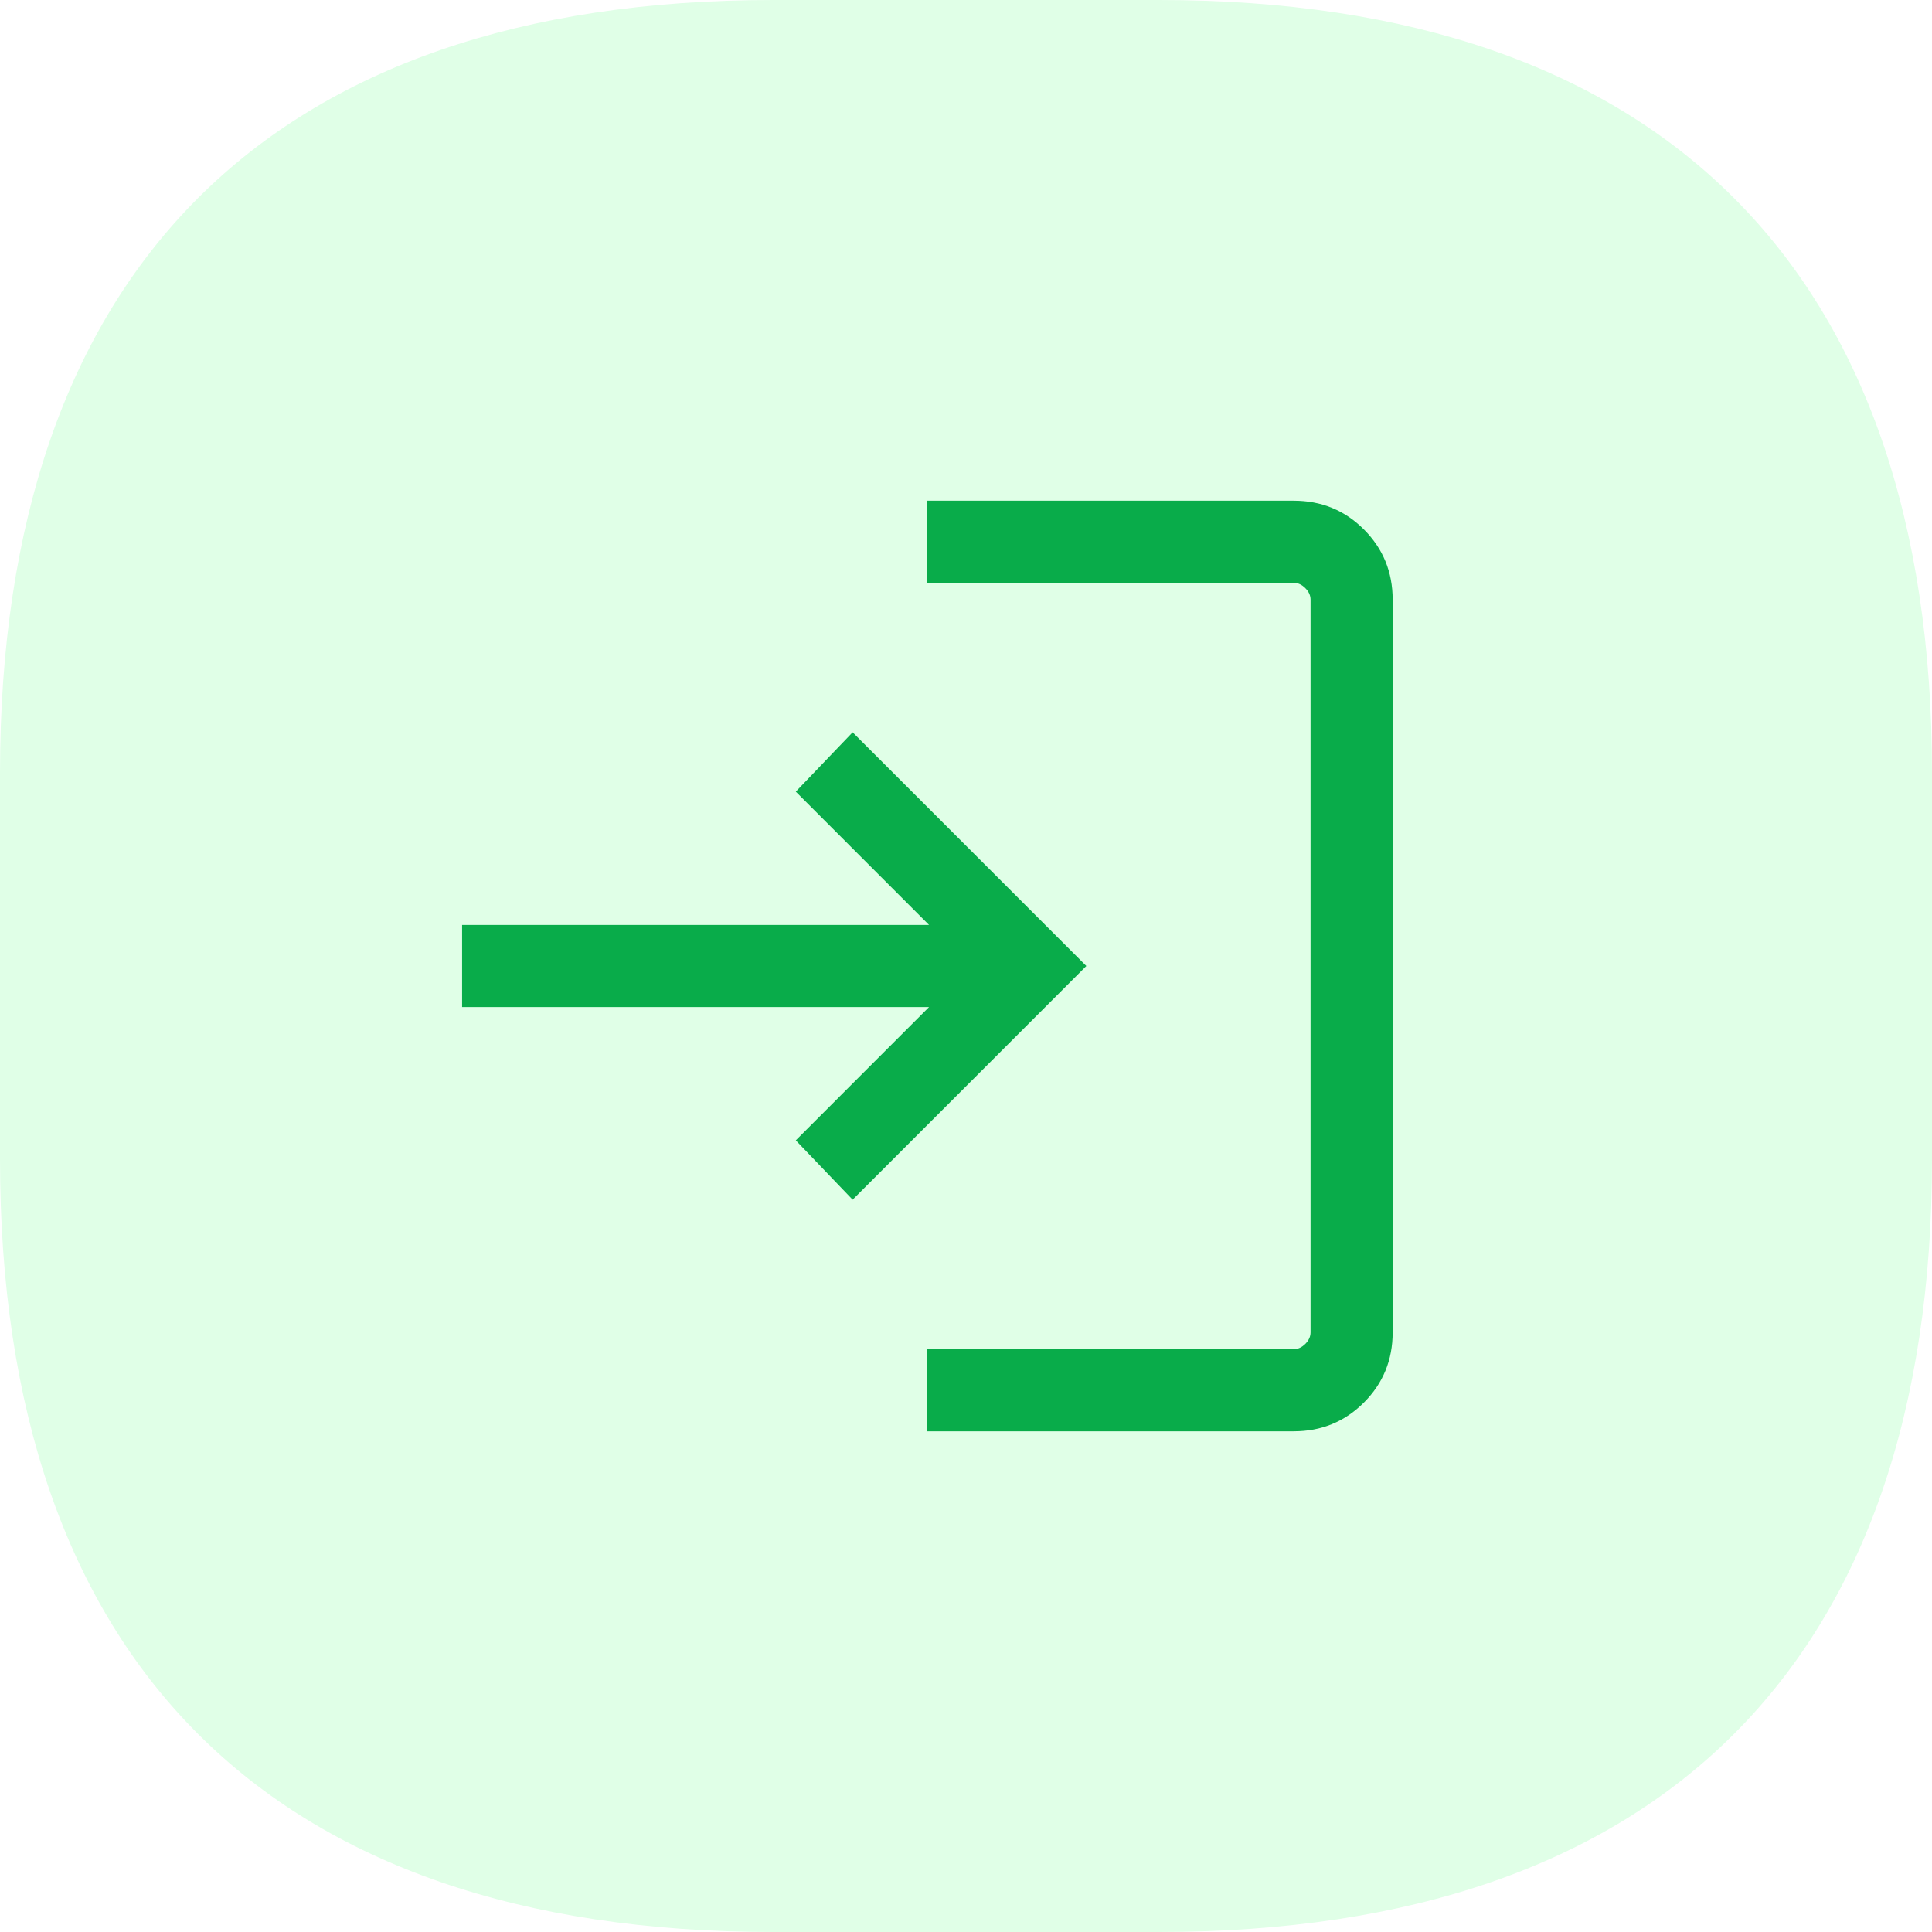
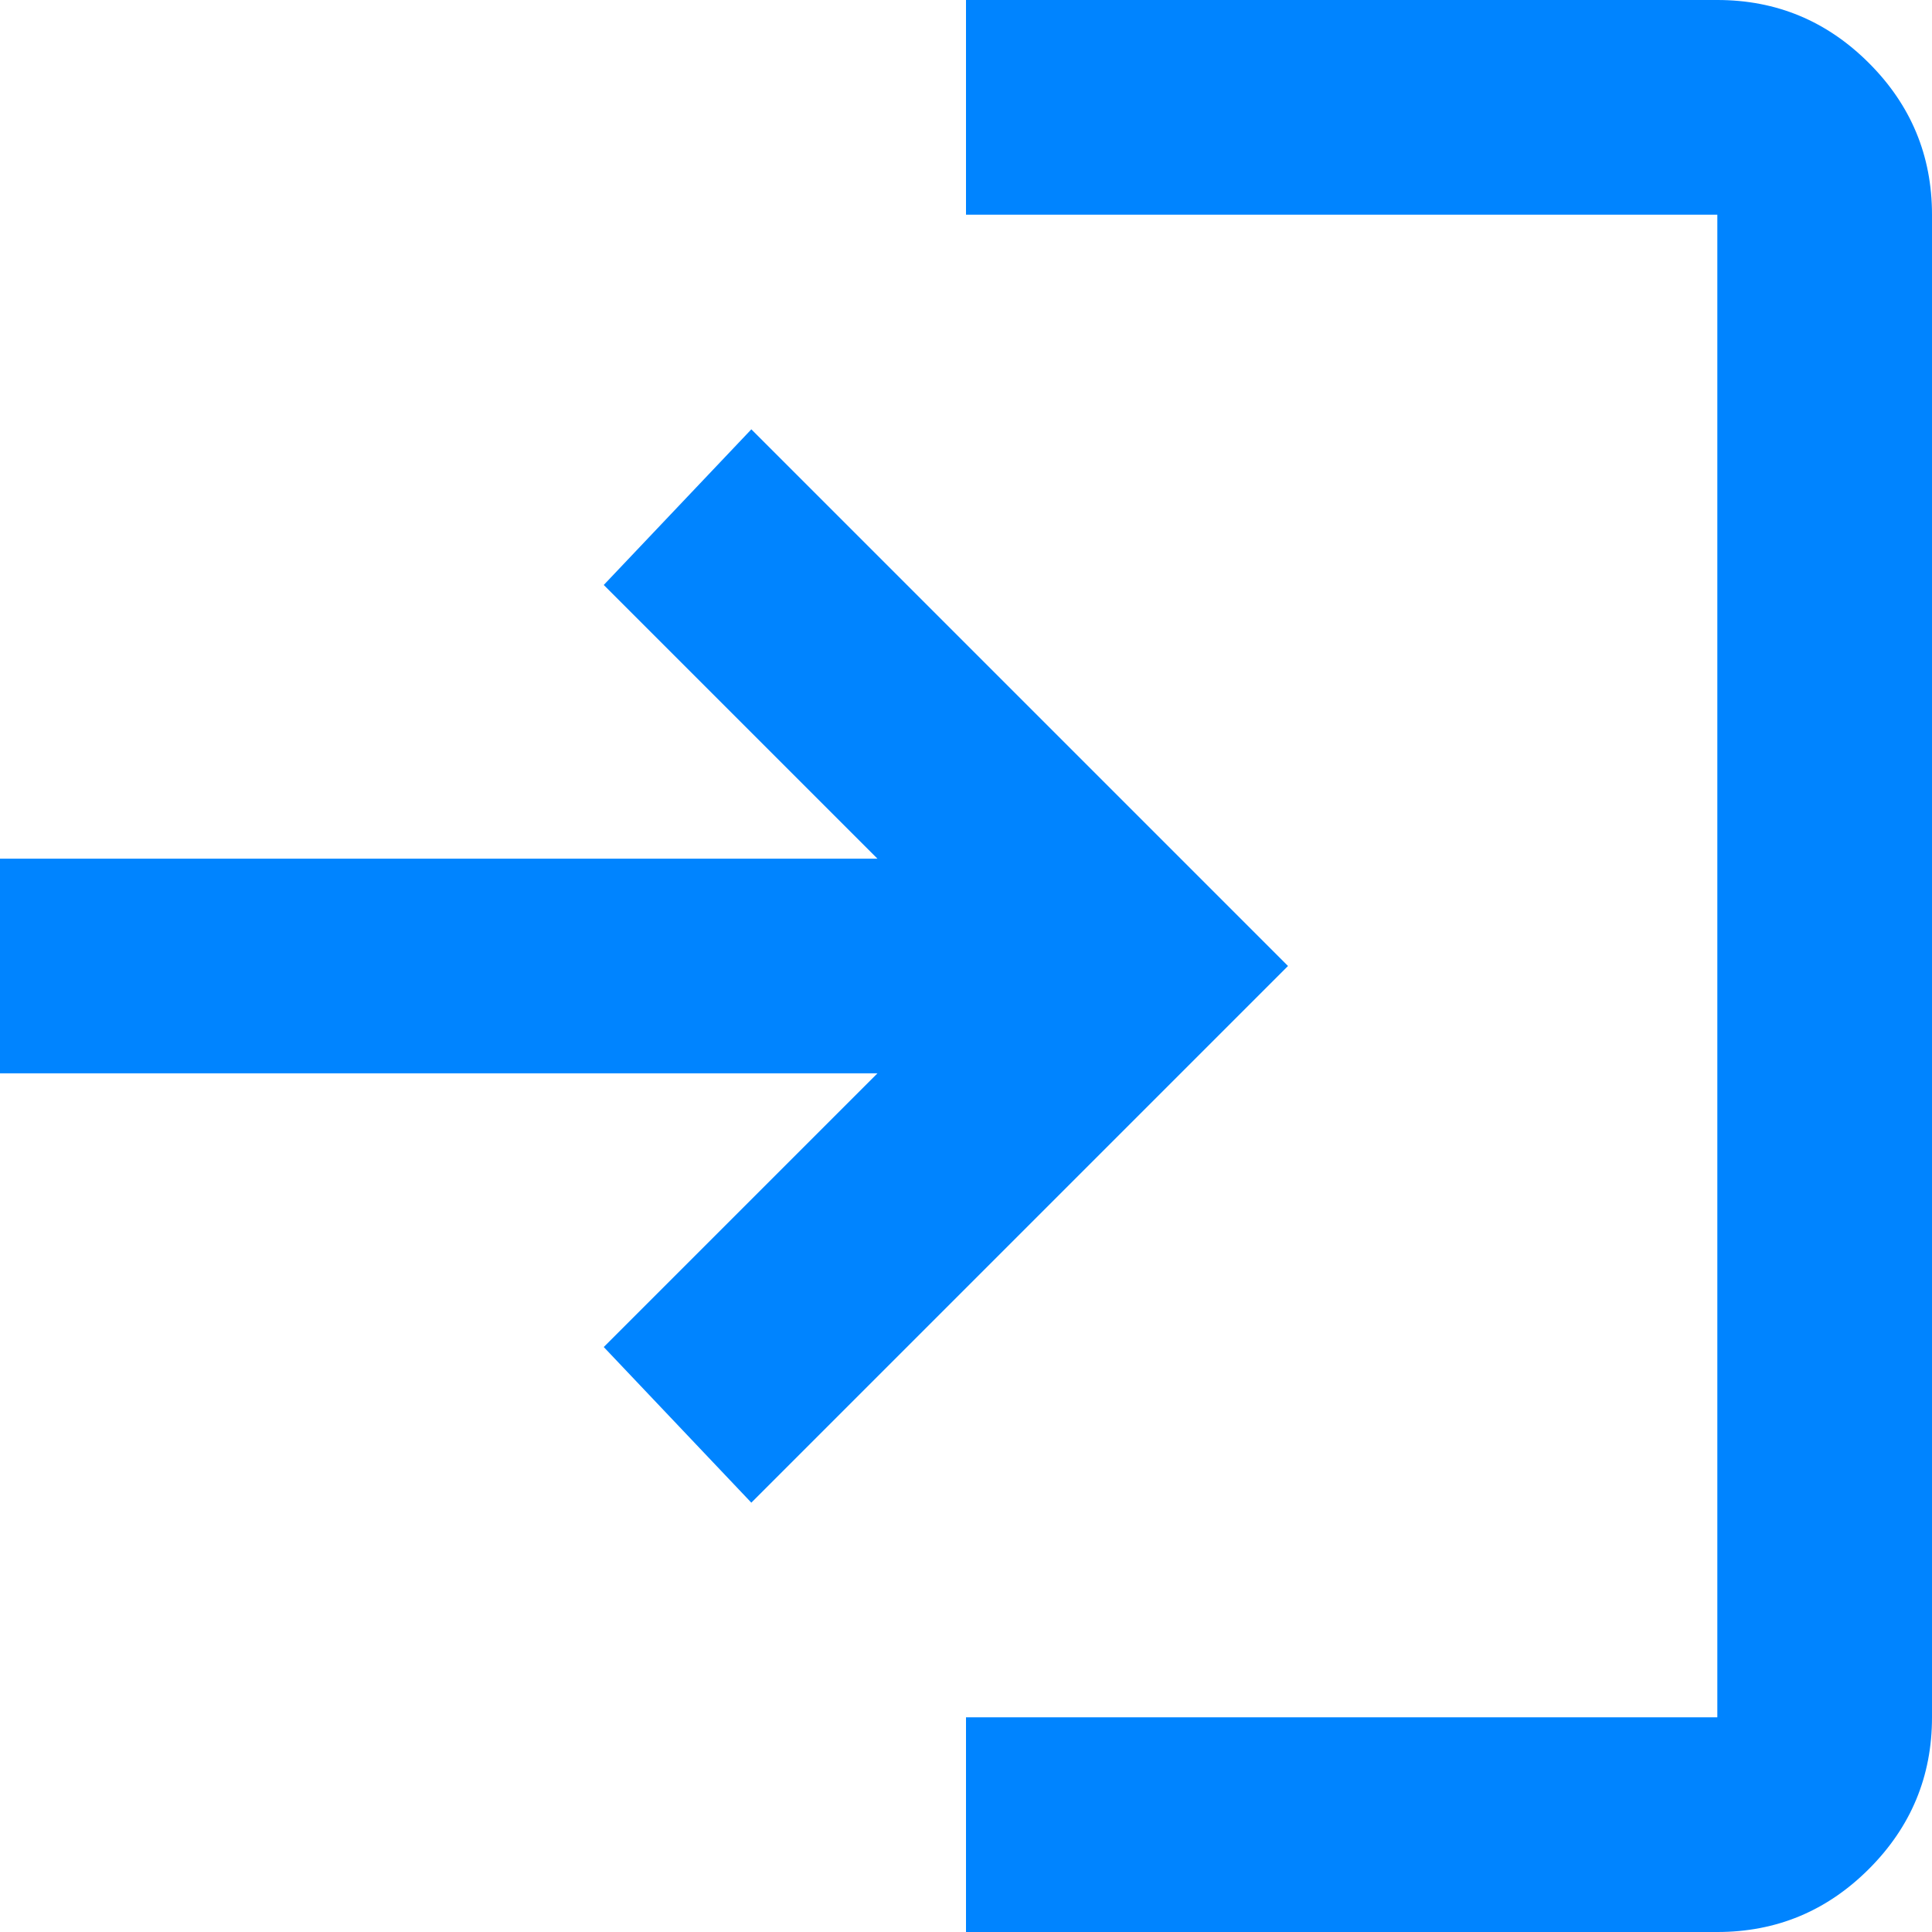
- <svg xmlns="http://www.w3.org/2000/svg" width="50" height="50" viewBox="0 0 50 50" fill="none">
-   <path d="M0 20C0 7 7 0 20 0H30C43 0 50 7 50 20V30C50 43 43 50 30 50H20C7 50 0 43 0 30V20Z" fill="#E0FFE7" />
-   <path d="M23.987 37.042V34.917H33.481C33.59 34.917 33.69 34.871 33.781 34.781C33.872 34.69 33.917 34.59 33.917 34.481V15.519C33.917 15.41 33.872 15.31 33.781 15.22C33.69 15.129 33.59 15.083 33.481 15.083H23.987V12.958H33.481C34.197 12.958 34.803 13.206 35.298 13.702C35.794 14.198 36.042 14.804 36.042 15.519V34.481C36.042 35.196 35.794 35.802 35.298 36.298C34.803 36.794 34.197 37.042 33.481 37.042H23.987ZM22.066 31.048L20.595 29.512L24.044 26.062H11.959V23.938H24.044L20.595 20.488L22.066 18.952L28.114 25L22.066 31.048Z" fill="#09AC4A" />
+ <svg xmlns="http://www.w3.org/2000/svg" width="450" height="450" viewBox="0 0 450 450" fill="none">
+   <path d="M225 450V400H400V50H225V0H400C413.75 0 425.521 4.896 435.312 14.688C445.104 24.479 450 36.25 450 50V400C450 413.75 445.104 425.521 435.312 435.312C425.521 445.104 413.75 450 400 450H225ZM175 350L140.625 313.75L204.375 250H0V200H204.375L140.625 136.25L175 100L300 225L175 350Z" fill="#0084FF" />
</svg>
